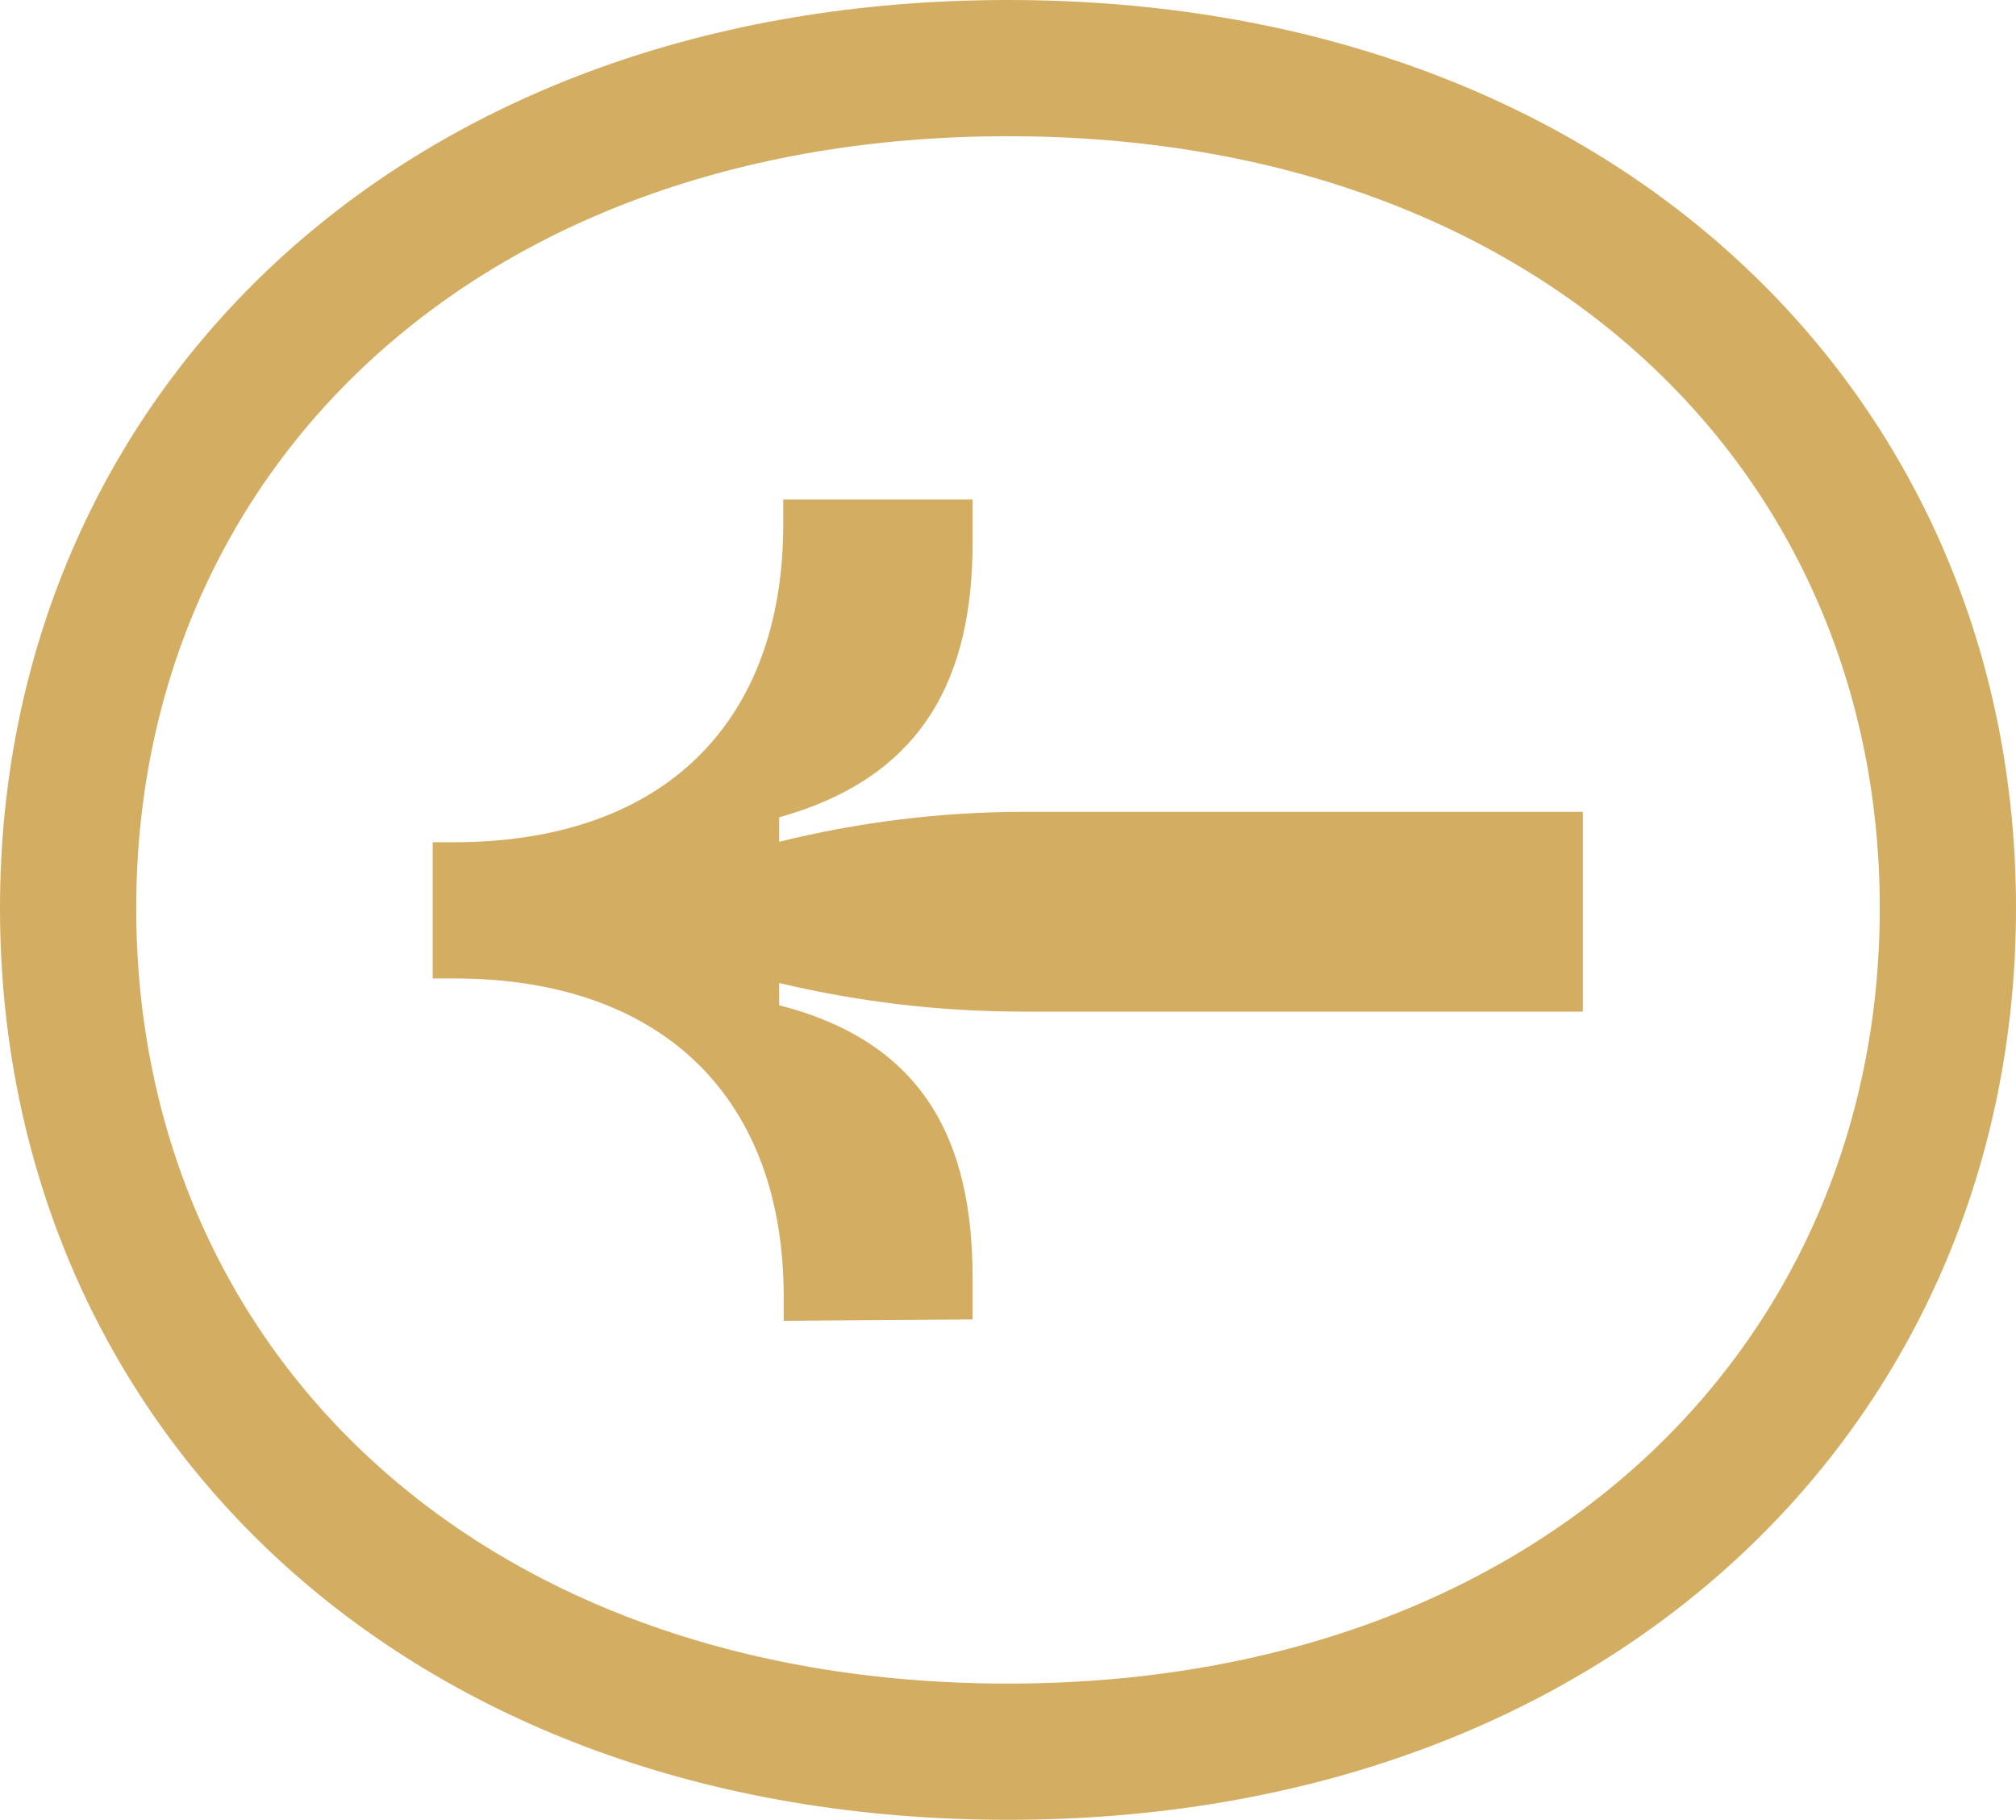
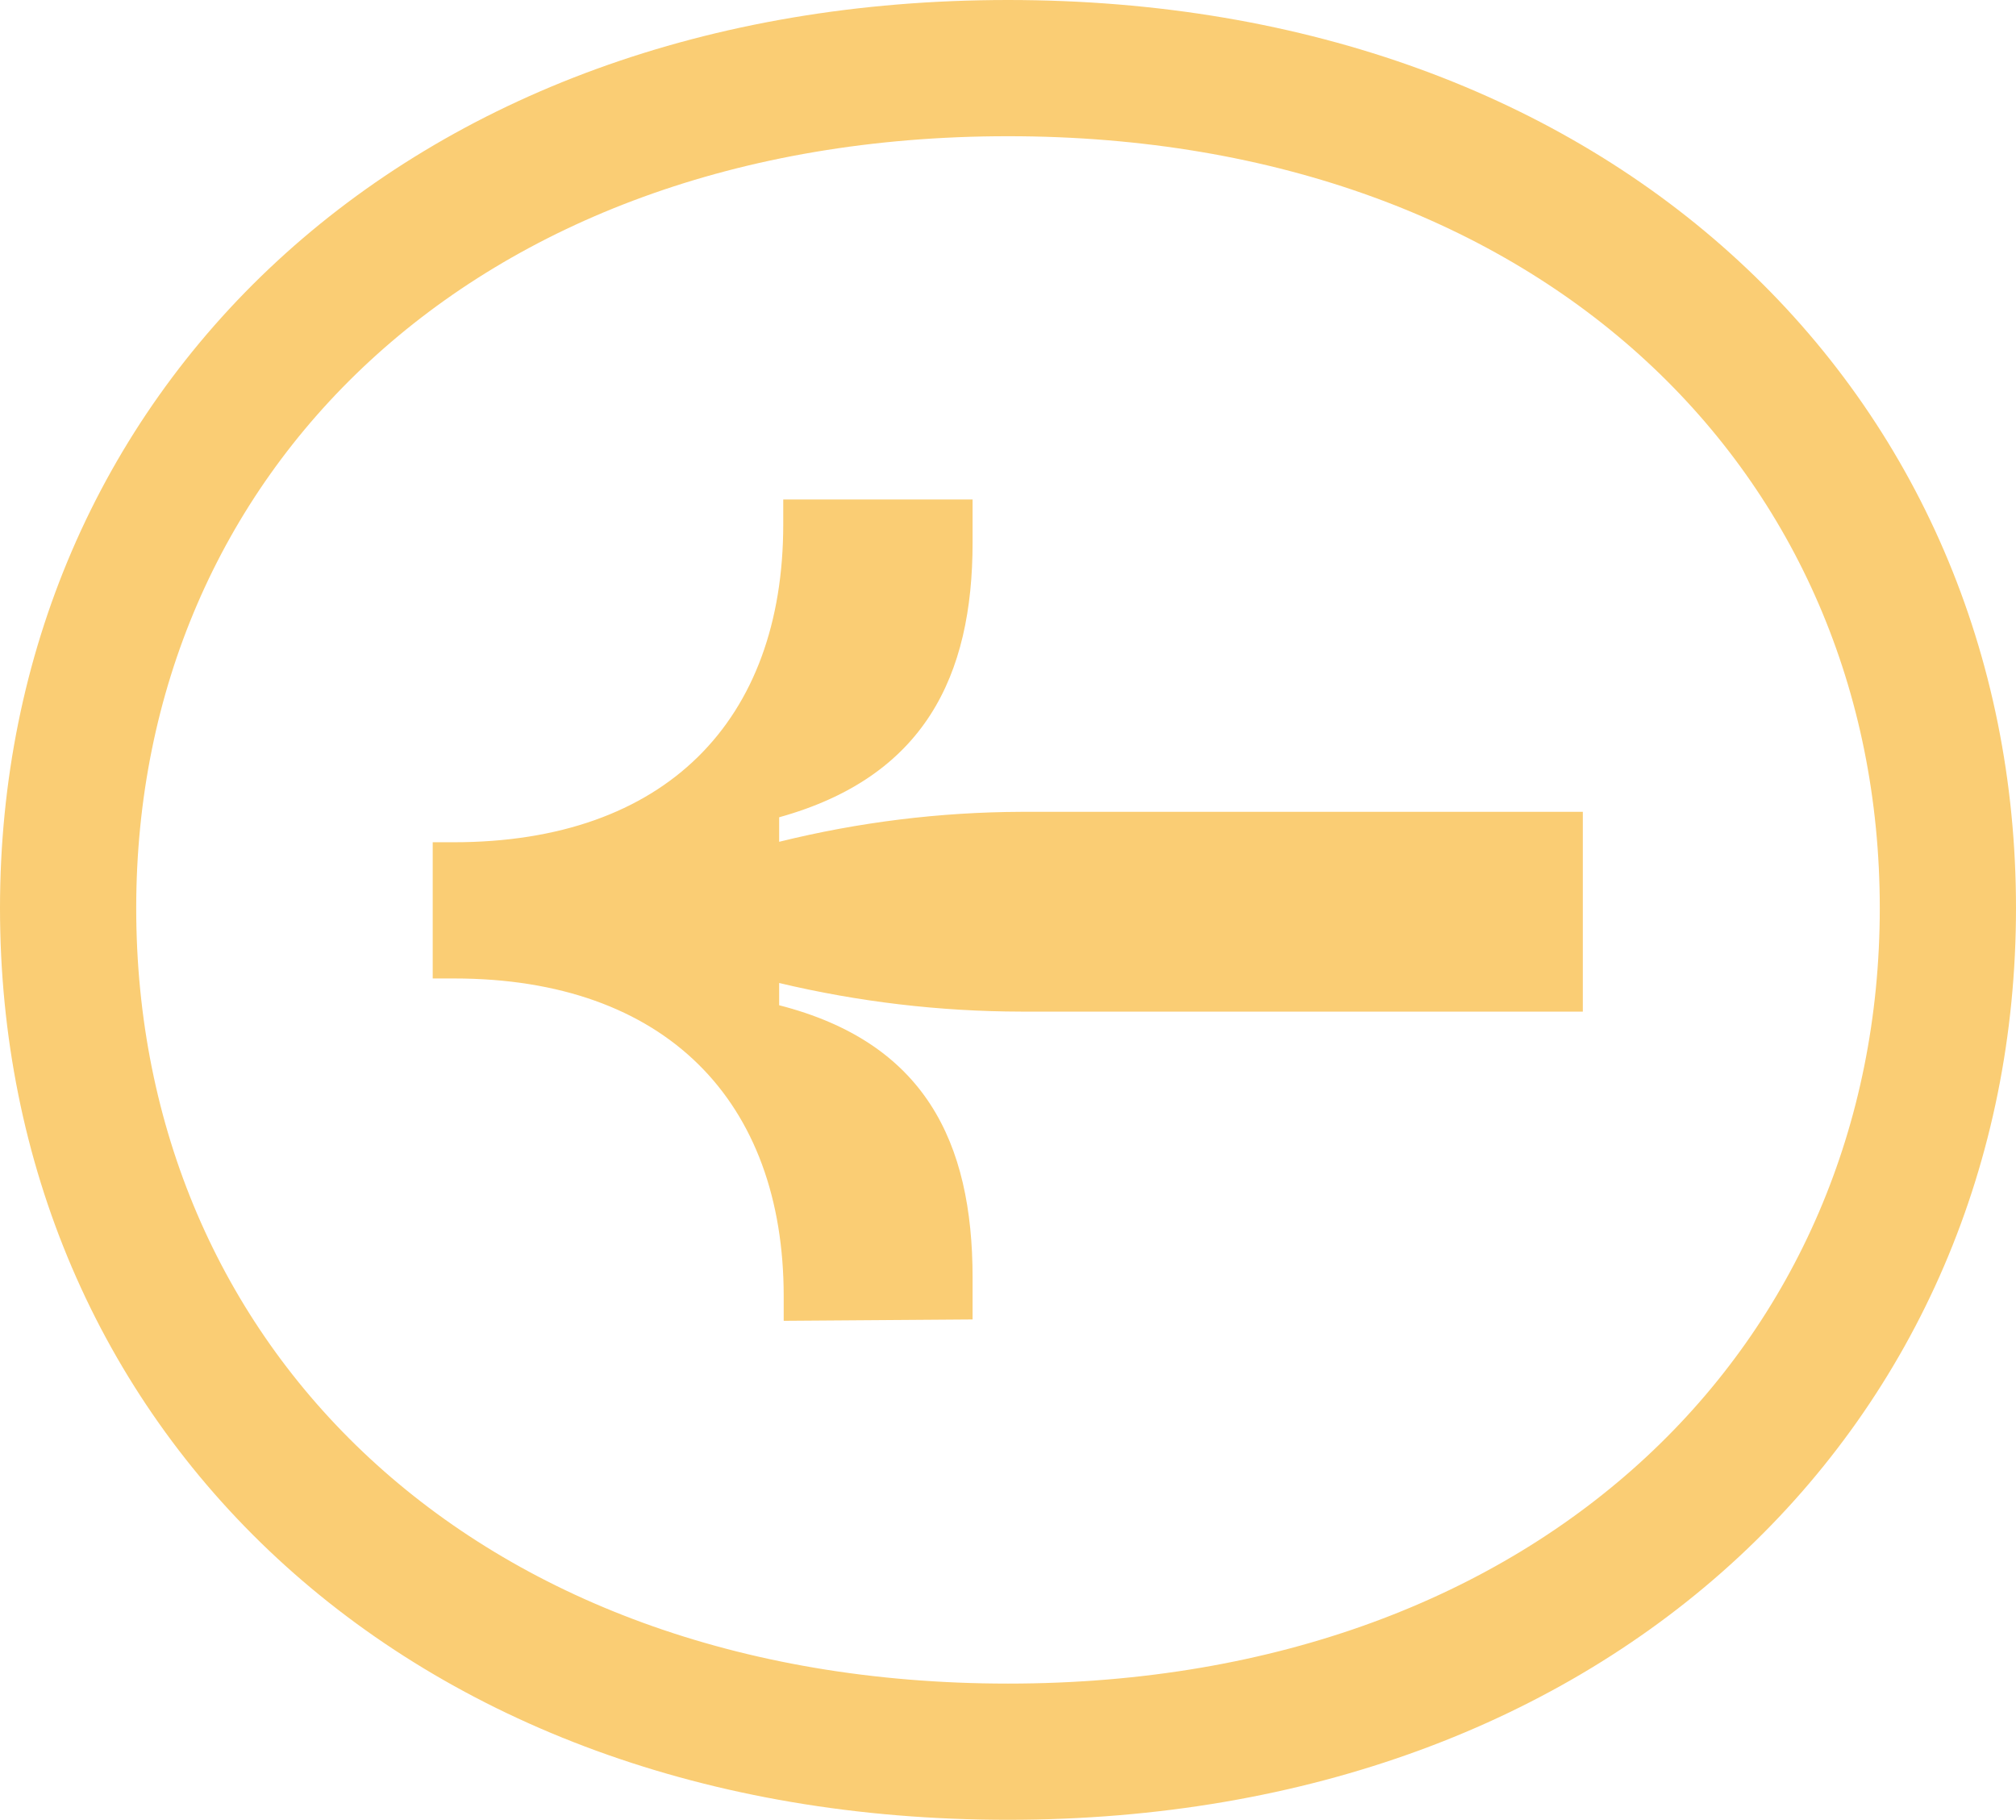
<svg xmlns="http://www.w3.org/2000/svg" viewBox="0 0 44.4 40.08">
  <defs>
    <style>
-             .cls-1{fill:none;stroke:#d3ad62;stroke-miterlimit:10;stroke-width:3px;}.cls-2{fill:#d3ad62;}</style>
+             .cls-1{fill:none;stroke:#facd74;stroke-miterlimit:10;stroke-width:3px;}.cls-2{fill:#facd74;}</style>
  </defs>
  <g id="Layer_2" data-name="Layer 2">
    <g id="main">
      <path class="cls-1" d="M1.5,20C1.5,9.6,9.6,1.5,22.2,1.5S42.9,9.6,42.9,20,34.8,38.58,22.2,38.58,1.5,30.48,1.5,20Z" />
      <path class="cls-2" d="M21.42,29.06v-.92c0-3-1.06-5.18-4.26-6v-.49a23.18,23.18,0,0,0,5.33.63H34.86v-4.4H22.49a22.5,22.5,0,0,0-5.33.66V18c3.2-.89,4.26-3.11,4.26-6.05V11H17.25v.55c0,4.32-2.59,7-7.26,7H9.53v3H10c4.67,0,7.26,2.71,7.26,7v.54Z" />
    </g>
  </g>
</svg>
